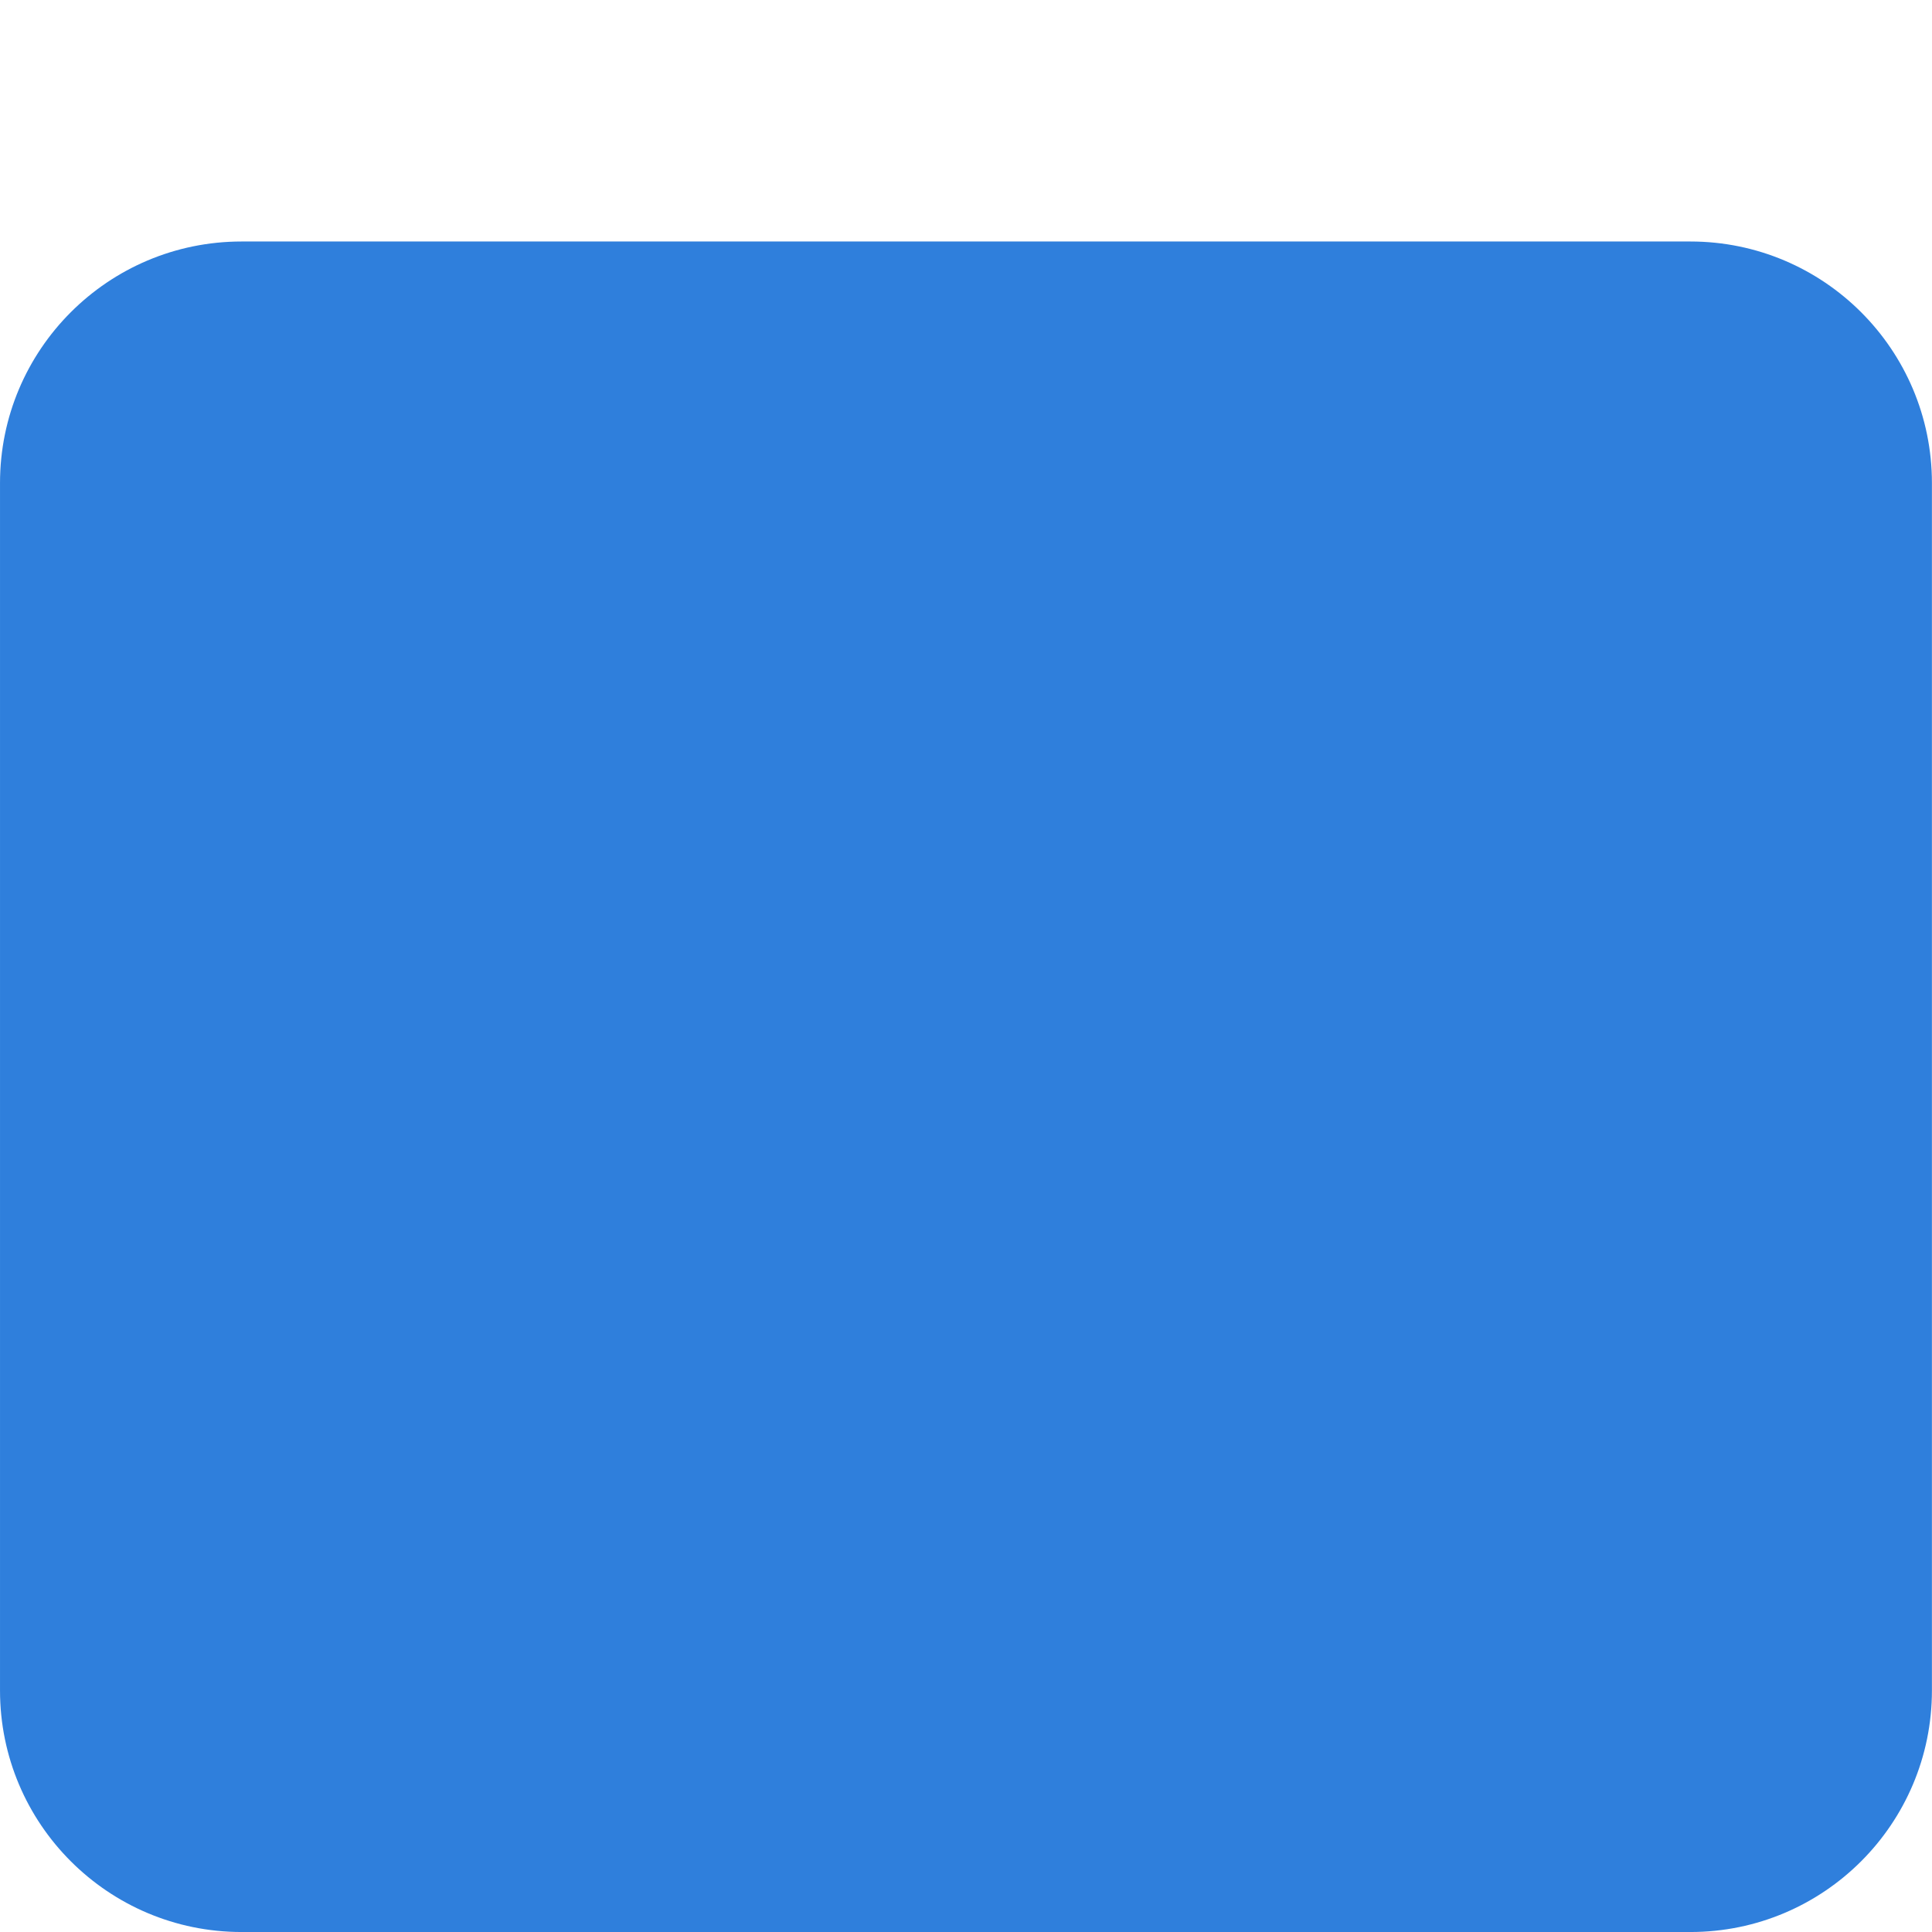
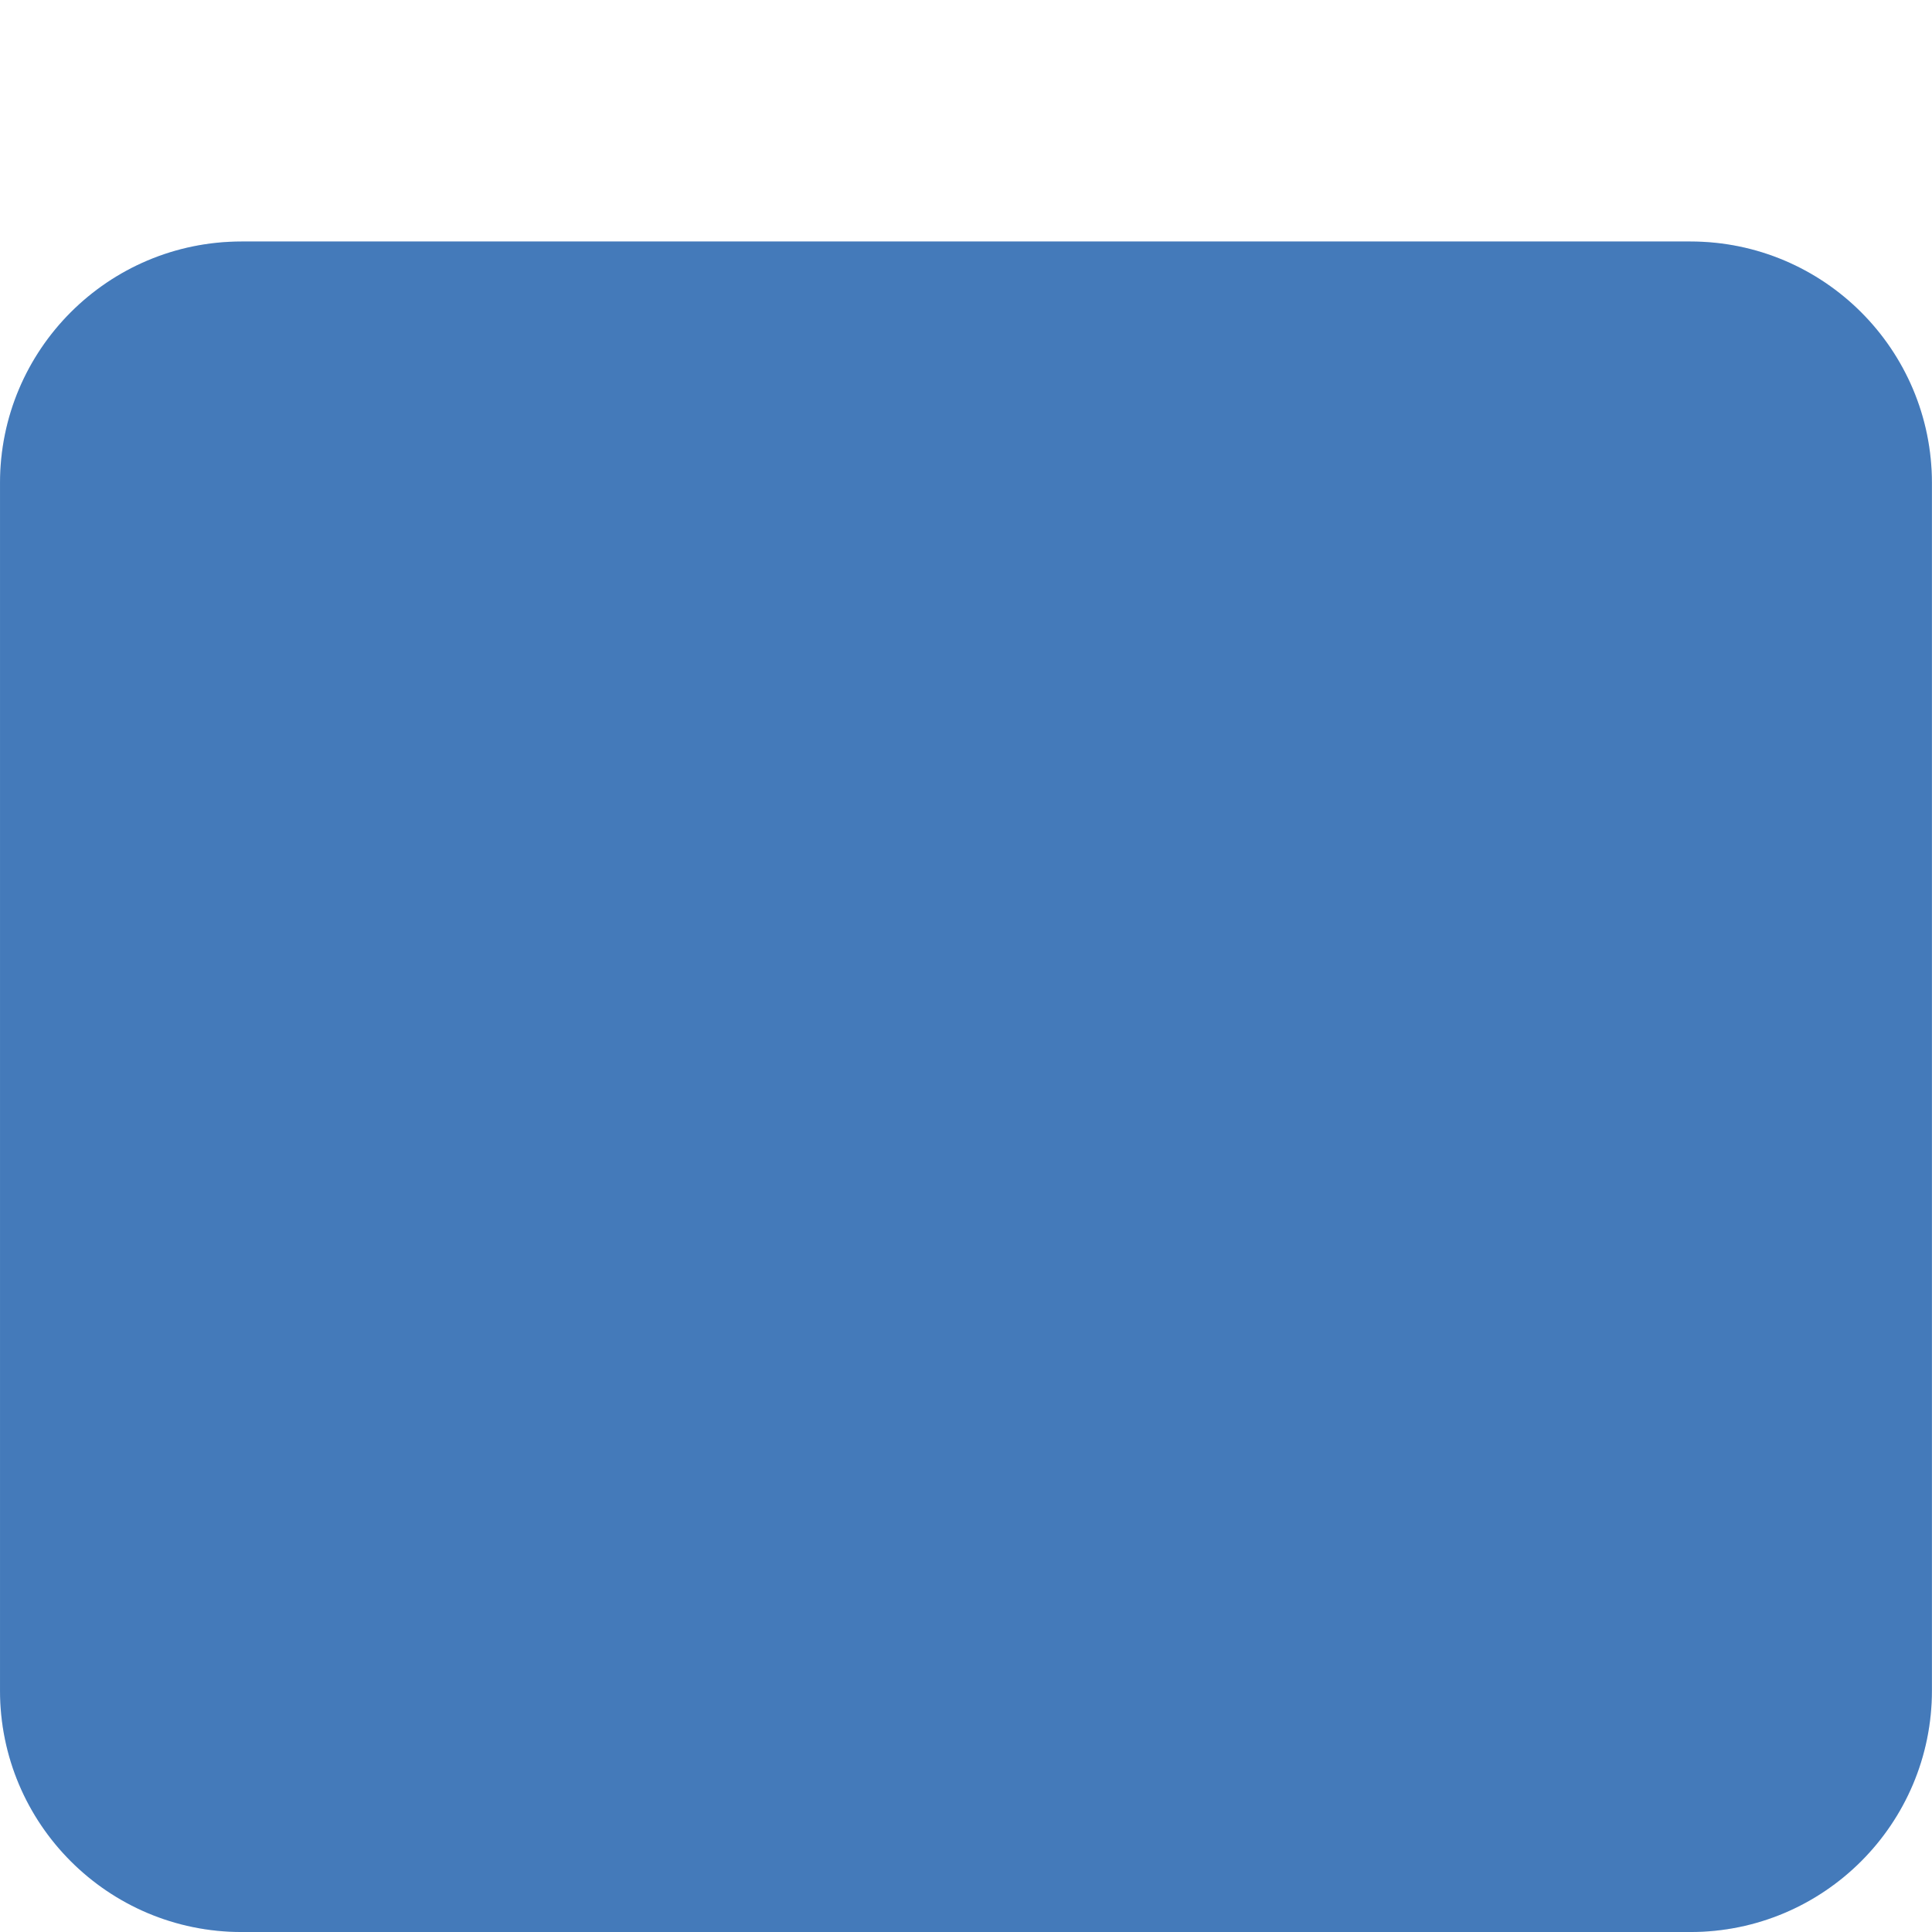
- <svg xmlns="http://www.w3.org/2000/svg" xmlns:xlink="http://www.w3.org/1999/xlink" width="16" height="16" id="svg7355" version="1.1">
+ <svg xmlns="http://www.w3.org/2000/svg" xmlns:ns2="http://www.openswatchbook.org/uri/2009/osb" xmlns:xlink="http://www.w3.org/1999/xlink" width="16" height="16" id="svg7355" version="1.1">
  <defs id="defs7357">
    <radialGradient xlink:href="#linearGradient36429" id="radialGradient7461" gradientUnits="userSpaceOnUse" gradientTransform="matrix(1.011539,0,0,0.5758211,-0.3926219,71.83807)" cx="47.429" cy="167.168" fx="47.429" fy="167.168" r="37" />
    <linearGradient id="linearGradient36429">
      <stop id="stop36431" offset="0" style="stop-color:#ffffff;stop-opacity:1;" />
      <stop id="stop36433" offset="1" style="stop-color:#ffffff;stop-opacity:0;" />
    </linearGradient>
    <radialGradient xlink:href="#linearGradient36471" id="radialGradient7463" gradientUnits="userSpaceOnUse" gradientTransform="matrix(1.189155,0,0,0.5551325,-9.281289,36.12653)" cx="49.067" cy="242.504" fx="49.067" fy="242.504" r="37.007" />
    <linearGradient id="linearGradient36471">
      <stop id="stop36473" offset="0" style="stop-color:#ffffff;stop-opacity:1;" />
      <stop id="stop36475" offset="1" style="stop-color:#ffffff;stop-opacity:0;" />
    </linearGradient>
    <radialGradient r="37.007" fy="242.504" fx="49.067" cy="242.504" cx="49.067" gradientTransform="matrix(1.189155,0,0,0.1525213,-9.281289,132.5277)" gradientUnits="userSpaceOnUse" id="radialGradient7488" xlink:href="#linearGradient36471" />
+     <linearGradient gradientTransform="translate(151.1315,-183)" xlink:href="#selected_bg_color" id="linearGradient4179" x1="16.551" y1="162.132" x2="16.551" y2="172" gradientUnits="userSpaceOnUse" />
+     <linearGradient id="selected_bg_color" ns2:paint="solid">
+       <stop style="stop-color:#5294e2;stop-opacity:1;" offset="0" id="stop4177" />
+     </linearGradient>
  </defs>
  <g id="layer1" transform="matrix(1.621328,0,0,1.621328,-431.6347,-376.5527)">
    <g style="display:inline" id="g30864" transform="translate(255.223,70.11809)">
-       <rect style="opacity:1;fill:#2f7fdc;fill-opacity:1;stroke:none" id="rect4145" width="8.635" height="9.868" x="163.365" y="-20.868" ry="1.234" transform="matrix(0,1,-1,0,0,0)" />
+       <rect rx="1.234" style="display:inline;opacity:1;fill:url(#linearGradient4179);fill-opacity:1;stroke:none" id="rect4145-3" width="8.635" height="9.868" x="163.365" y="-20.868" ry="1.234" transform="matrix(0,1,-1,0,0,0)" />
+       <rect rx="1.234" style="display:inline;opacity:1;fill:#000000;fill-opacity:0.176;stroke:none" id="rect4145-3-8" width="8.635" height="9.868" x="163.365" y="-20.868" ry="1.234" transform="matrix(0,1,-1,0,0,0)" />
    </g>
  </g>
</svg>
